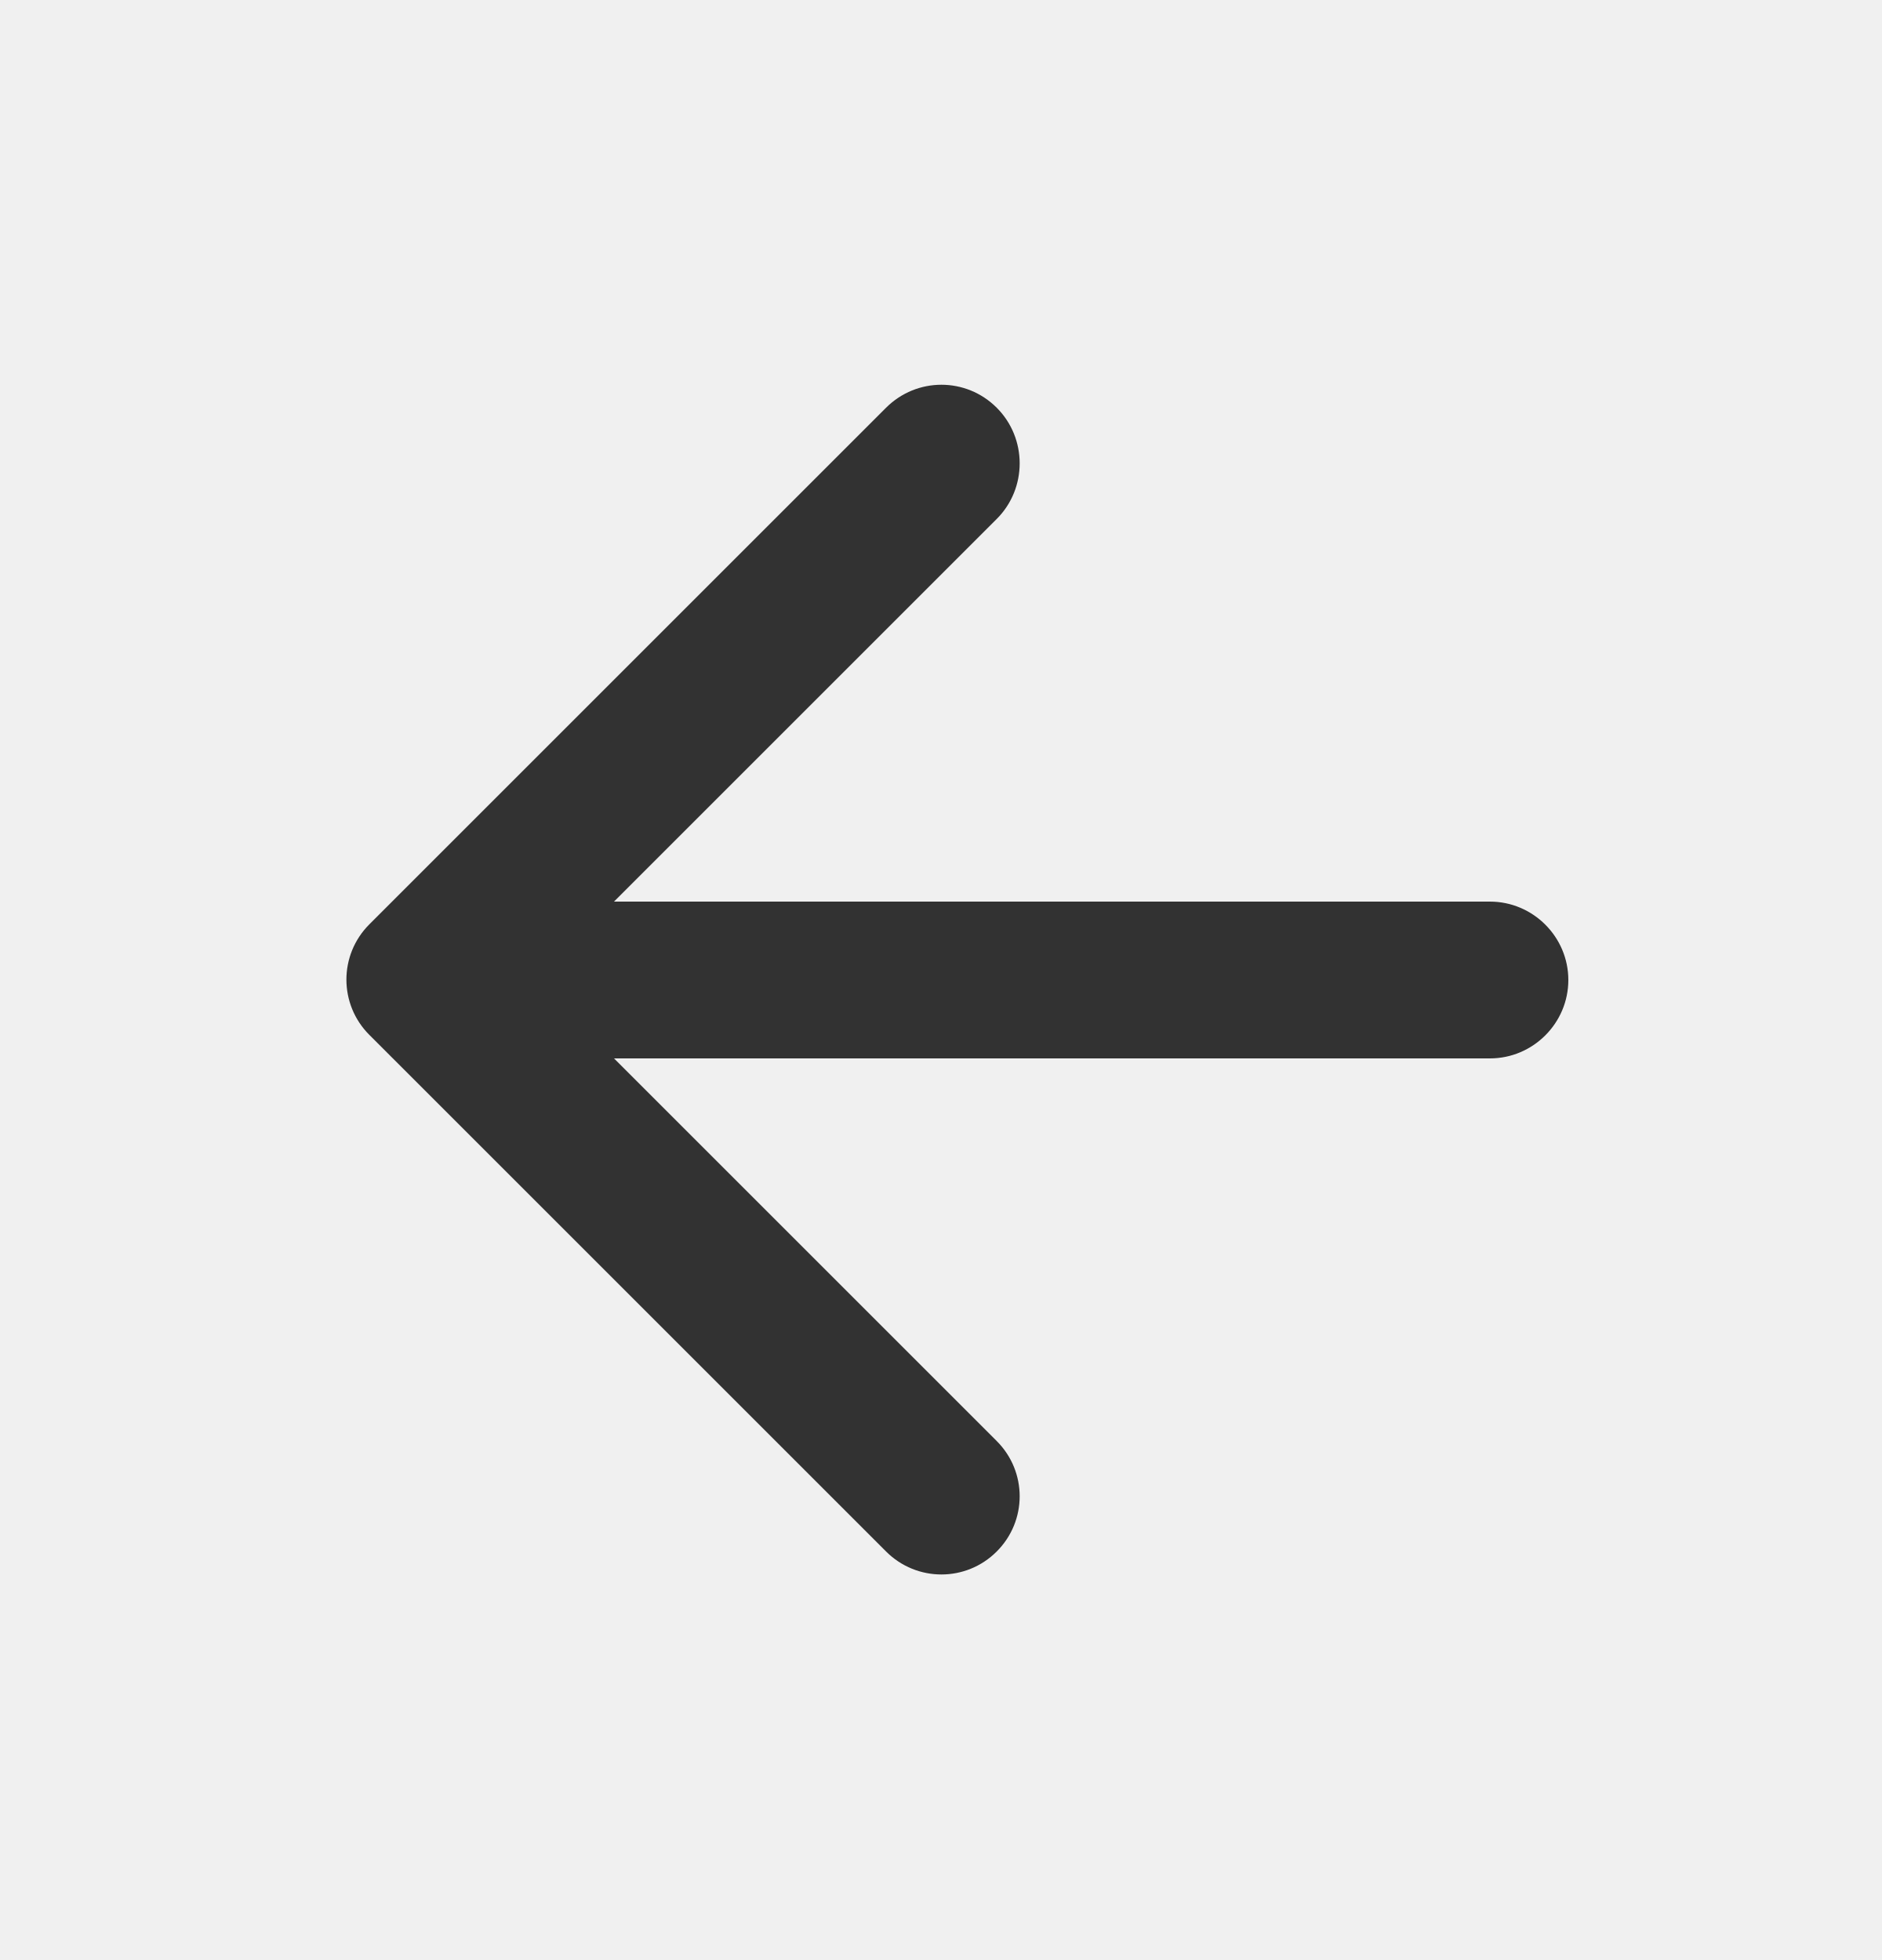
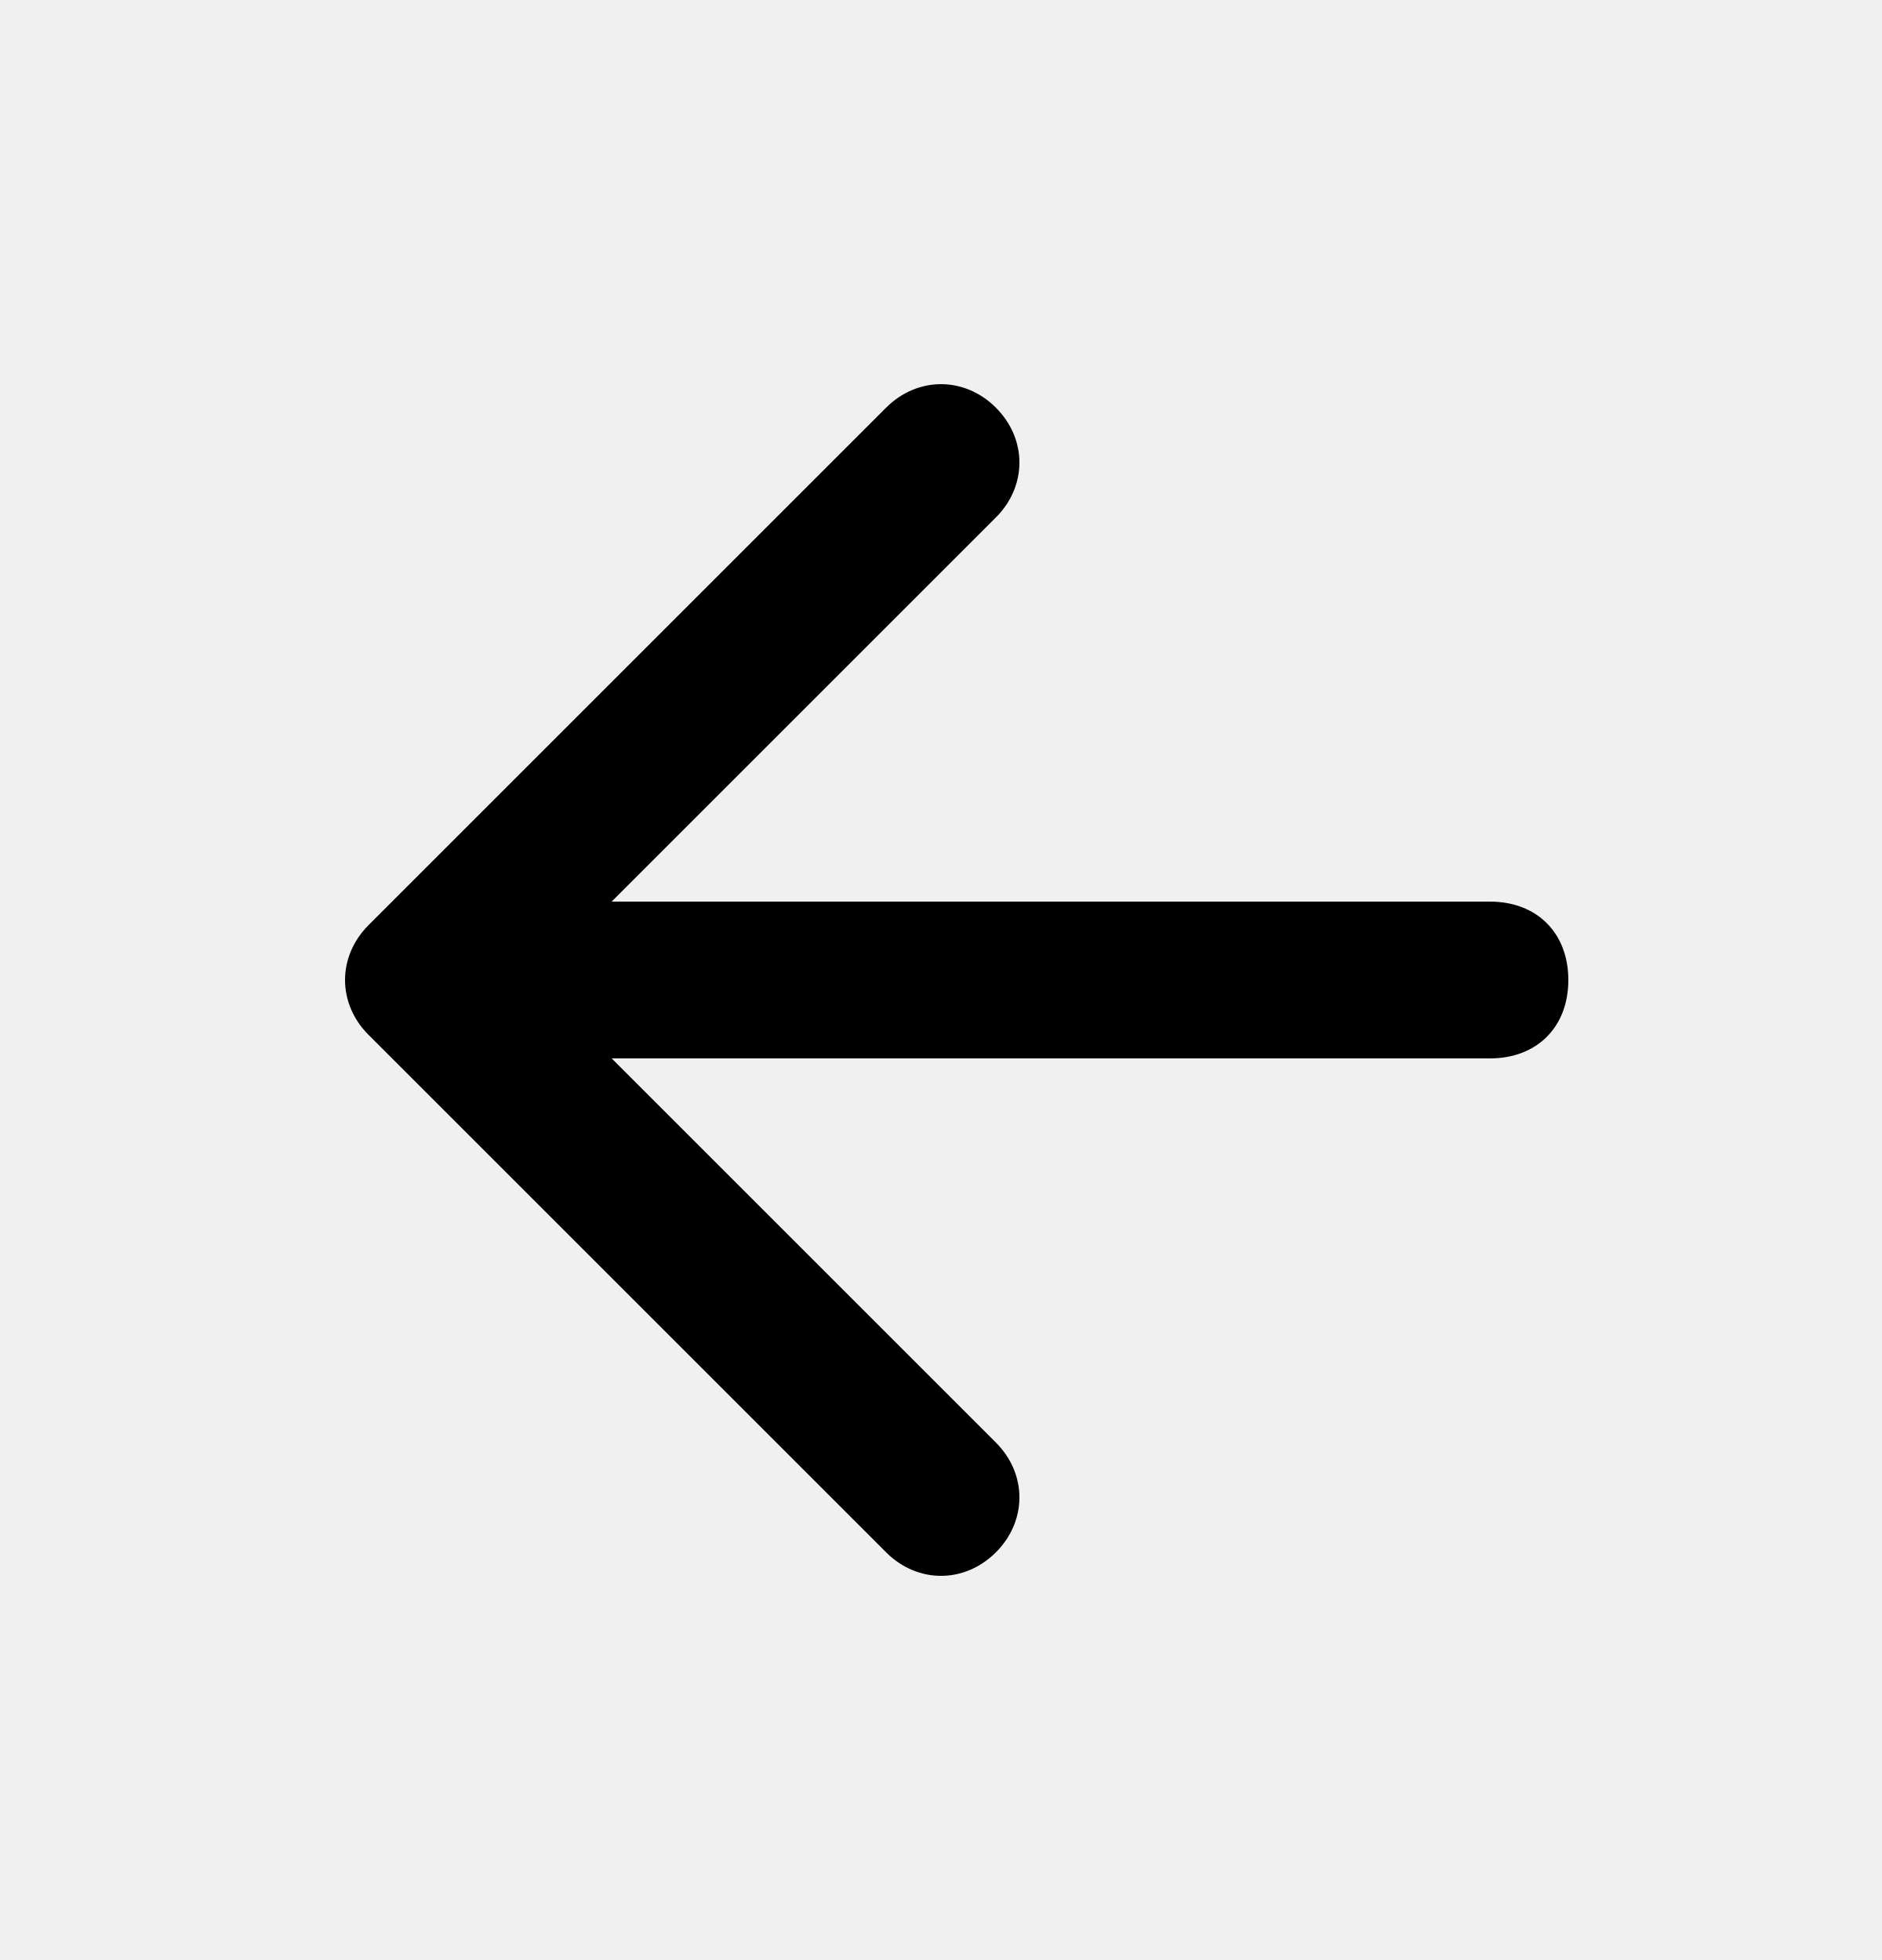
- <svg xmlns="http://www.w3.org/2000/svg" width="24" height="25" viewBox="0 0 24 25" fill="none">
-   <g clip-path="url(#clip0_133_1095)">
-     <path d="M19 11.5H7.83L12.71 6.62C13.101 6.23 13.101 5.59 12.71 5.2C12.32 4.81 11.691 4.81 11.3 5.2L4.71 11.79C4.32 12.18 4.32 12.81 4.71 13.2L11.3 19.79C11.691 20.18 12.32 20.18 12.71 19.79C13.101 19.4 13.101 18.77 12.71 18.38L7.83 13.5H19C19.55 13.5 20 13.05 20 12.5C20 11.95 19.55 11.5 19 11.5Z" fill="#323232" />
+ <svg xmlns="http://www.w3.org/2000/svg" xmlns:xlink="http://www.w3.org/1999/xlink" version="1.1" id="Layer_1" x="0px" y="0px" viewBox="0 0 24 25" style="enable-background:new 0 0 24 25;" xml:space="preserve">
+   <style type="text/css">
+ 	.st0{clip-path:url(#SVGID_2_);}
+ </style>
+   <g>
+     <defs>
+       <rect id="SVGID_1_" y="0.5" width="24" height="24" />
+     </defs>
+     <clipPath id="SVGID_2_">
+       <use xlink:href="#SVGID_1_" style="overflow:visible;" />
+     </clipPath>
+     <g class="st0">
+       <path d="M19,11.5H7.8l4.9-4.9c0.4-0.4,0.4-1,0-1.4c-0.4-0.4-1-0.4-1.4,0l-6.6,6.6c-0.4,0.4-0.4,1,0,1.4l6.6,6.6    c0.4,0.4,1,0.4,1.4,0c0.4-0.4,0.4-1,0-1.4l-4.9-4.9H19c0.6,0,1-0.4,1-1S19.6,11.5,19,11.5z" />
+     </g>
  </g>
-   <defs>
-     <clipPath id="clip0_133_1095">
-       <rect width="24" height="24" fill="white" transform="translate(0 0.5)" />
-     </clipPath>
-   </defs>
</svg>
